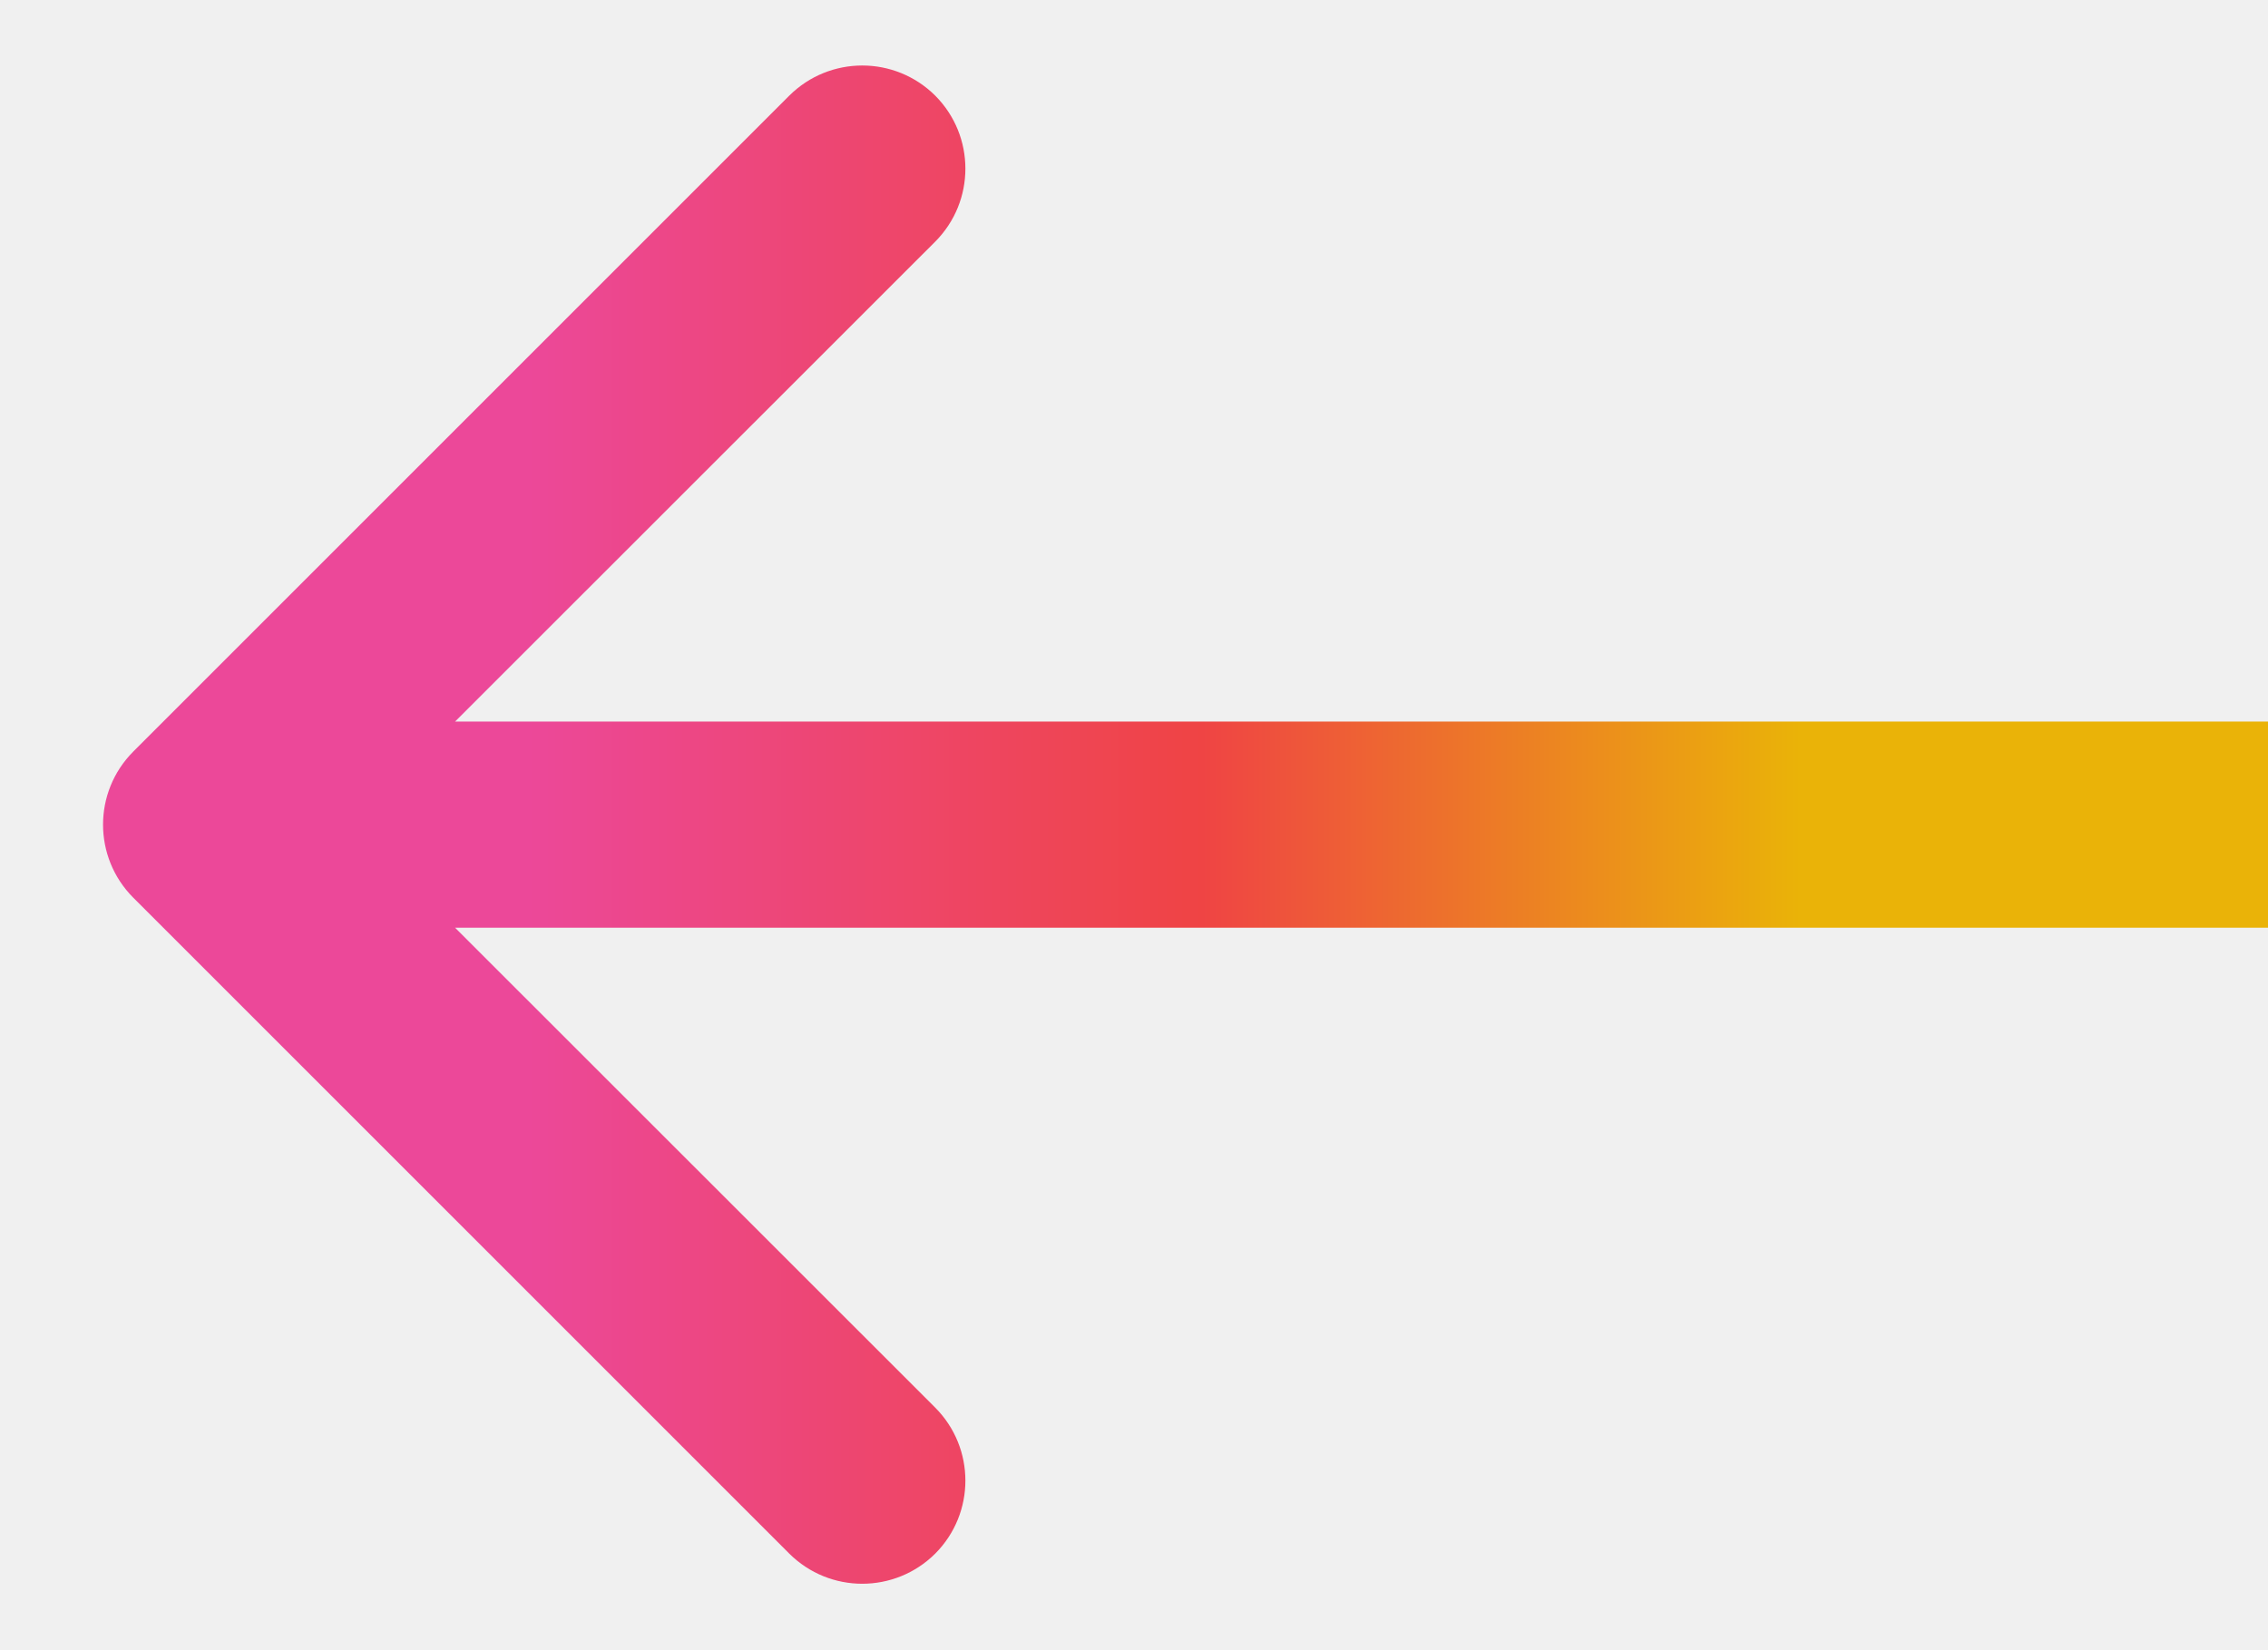
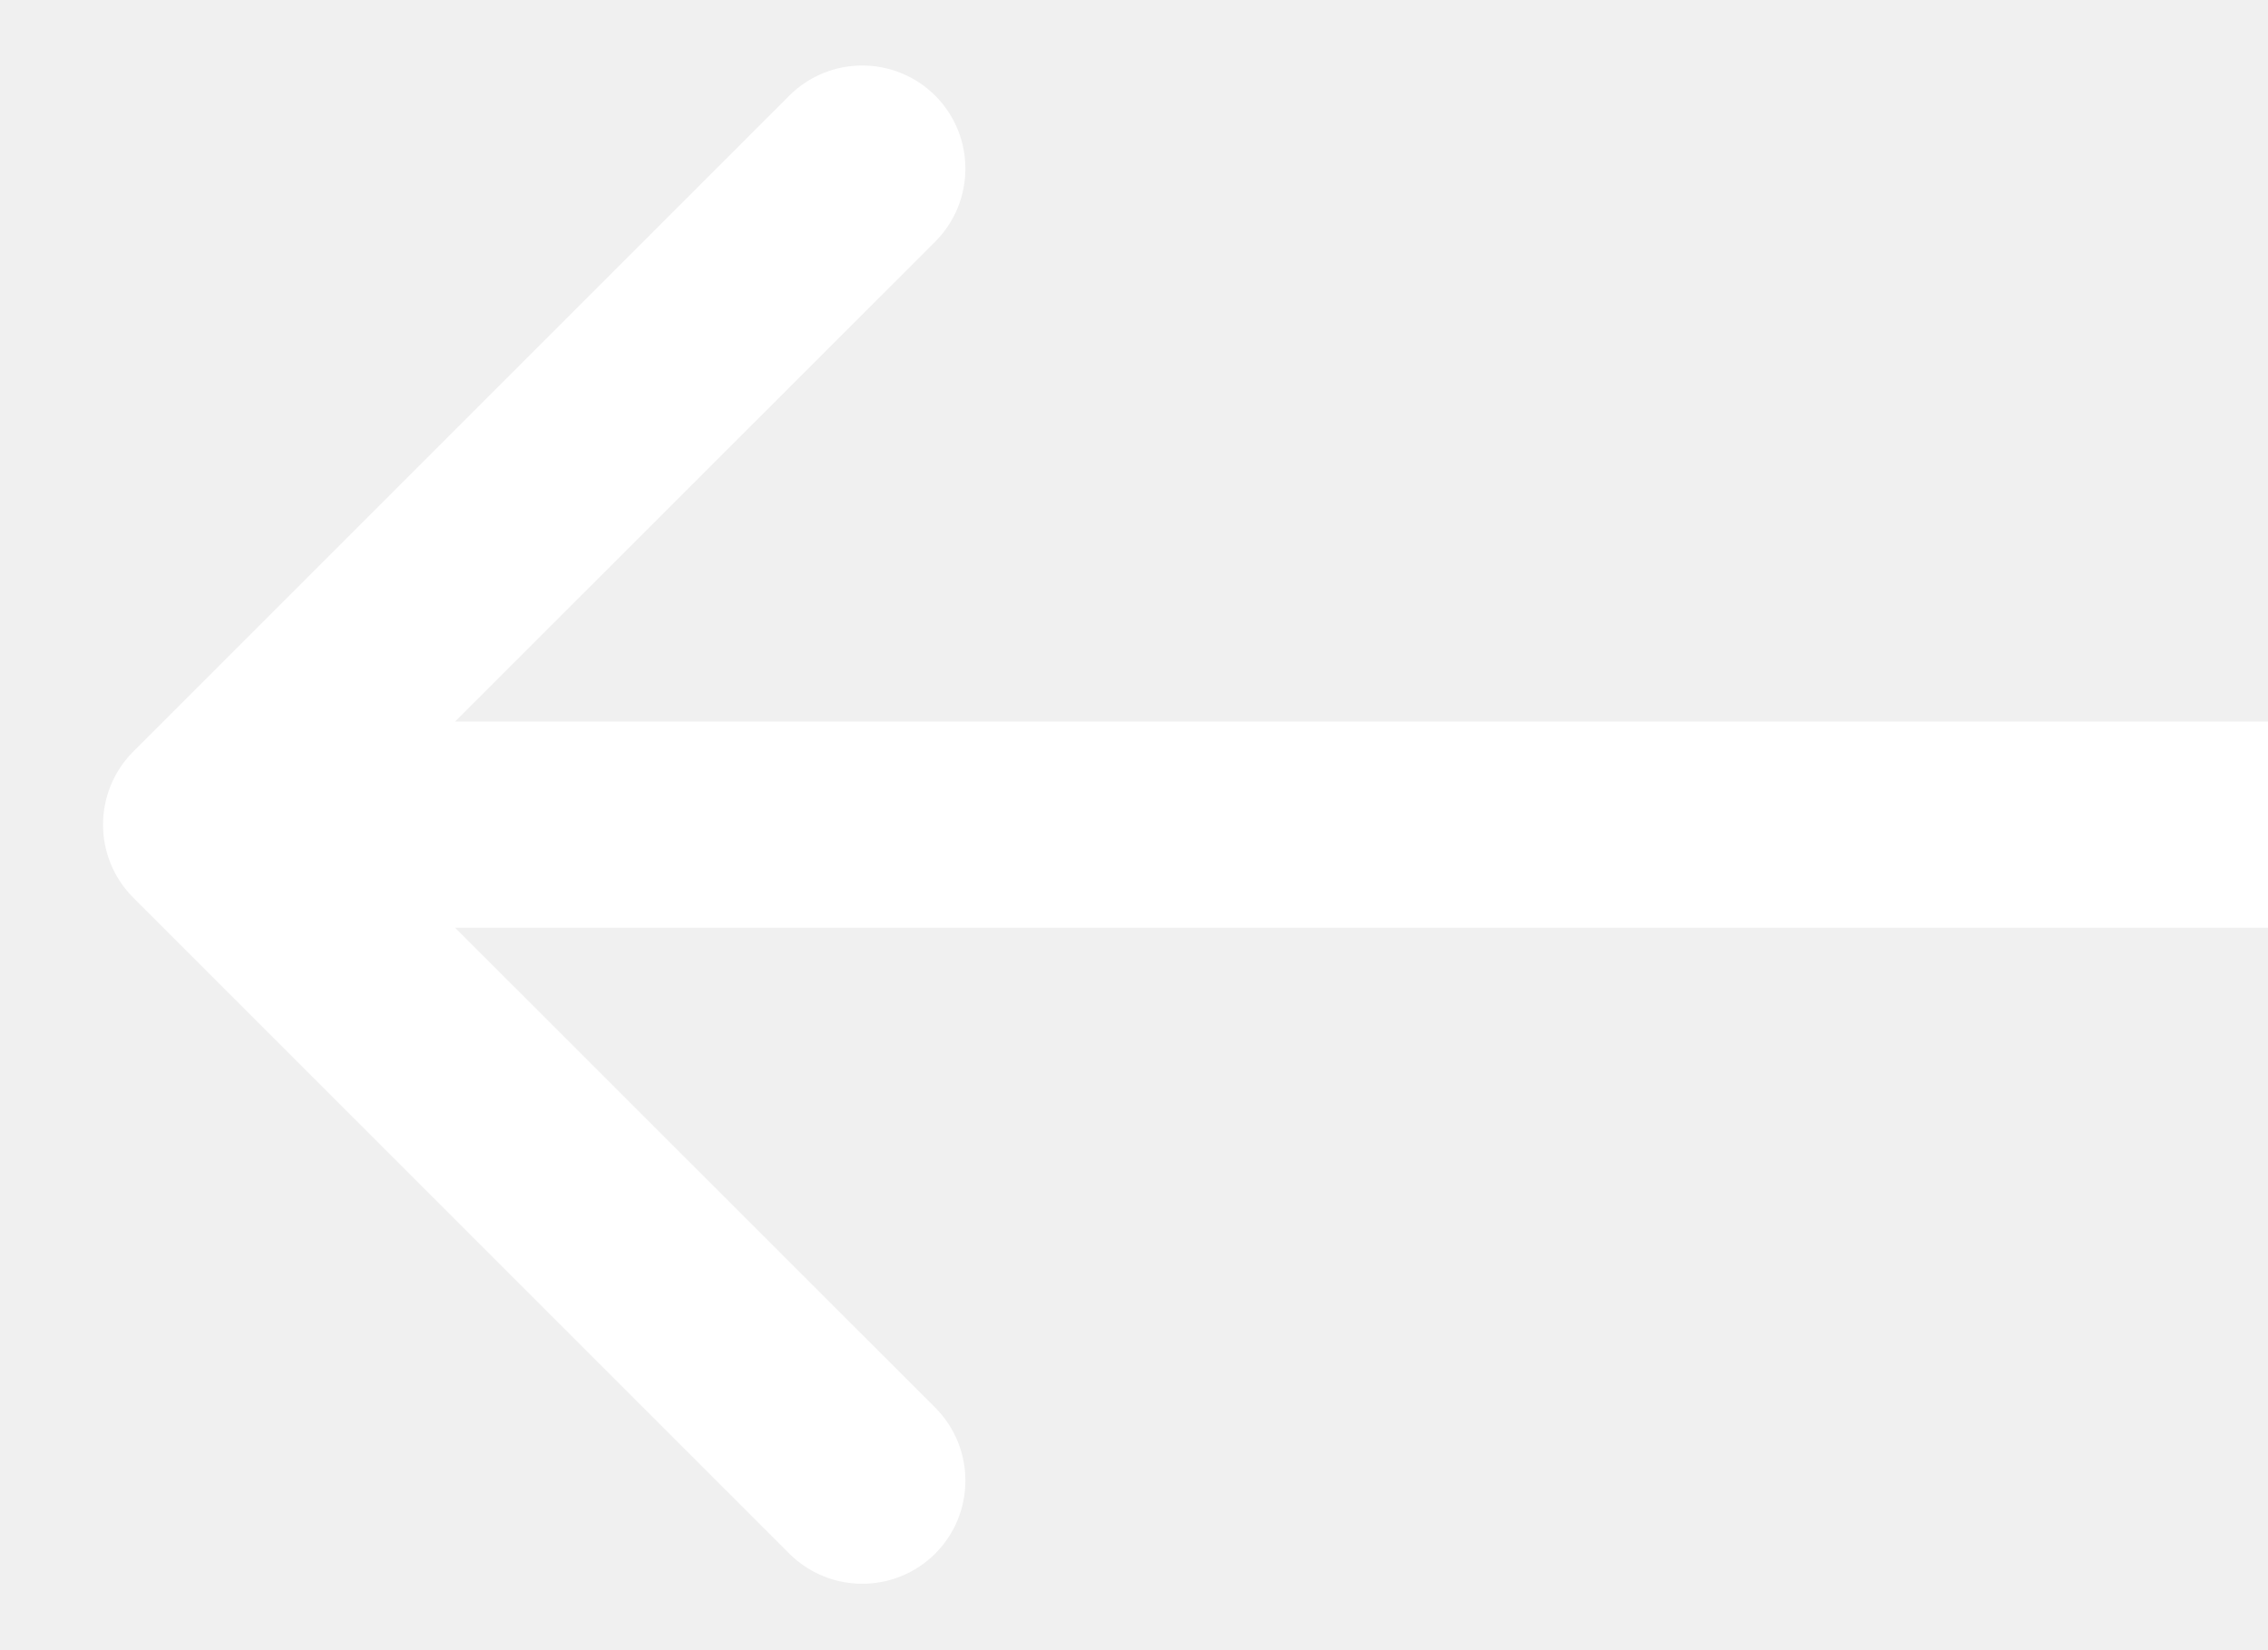
<svg xmlns="http://www.w3.org/2000/svg" width="11" height="8" viewBox="0 0 11 8" fill="none">
-   <path d="M0.646 3.646C0.451 3.842 0.451 4.158 0.646 4.354L3.828 7.536C4.024 7.731 4.34 7.731 4.536 7.536C4.731 7.34 4.731 7.024 4.536 6.828L1.707 4L4.536 1.172C4.731 0.976 4.731 0.66 4.536 0.464C4.34 0.269 4.024 0.269 3.828 0.464L0.646 3.646ZM1 4.5L11 4.5L11 3.5L1 3.5L1 4.5Z" fill="url(#paint0_linear_155_894)" />
-   <defs>
-     <linearGradient id="paint0_linear_155_894" x1="1.556" y1="4" x2="10.556" y2="4" gradientUnits="userSpaceOnUse">
-       <stop offset="0.112" stop-color="#EC4899" />
-       <stop offset="0.475" stop-color="#EF4444" />
-       <stop offset="0.797" stop-color="#EAB308" />
-     </linearGradient>
-   </defs>
+   <path d="M0.646 3.646C0.451 3.842 0.451 4.158 0.646 4.354L3.828 7.536C4.024 7.731 4.34 7.731 4.536 7.536C4.731 7.34 4.731 7.024 4.536 6.828L1.707 4L4.536 1.172C4.731 0.976 4.731 0.66 4.536 0.464C4.34 0.269 4.024 0.269 3.828 0.464L0.646 3.646ZM1 4.5L11 4.5L11 3.5L1 3.5L1 4.5Z" fill="white" />
</svg>
